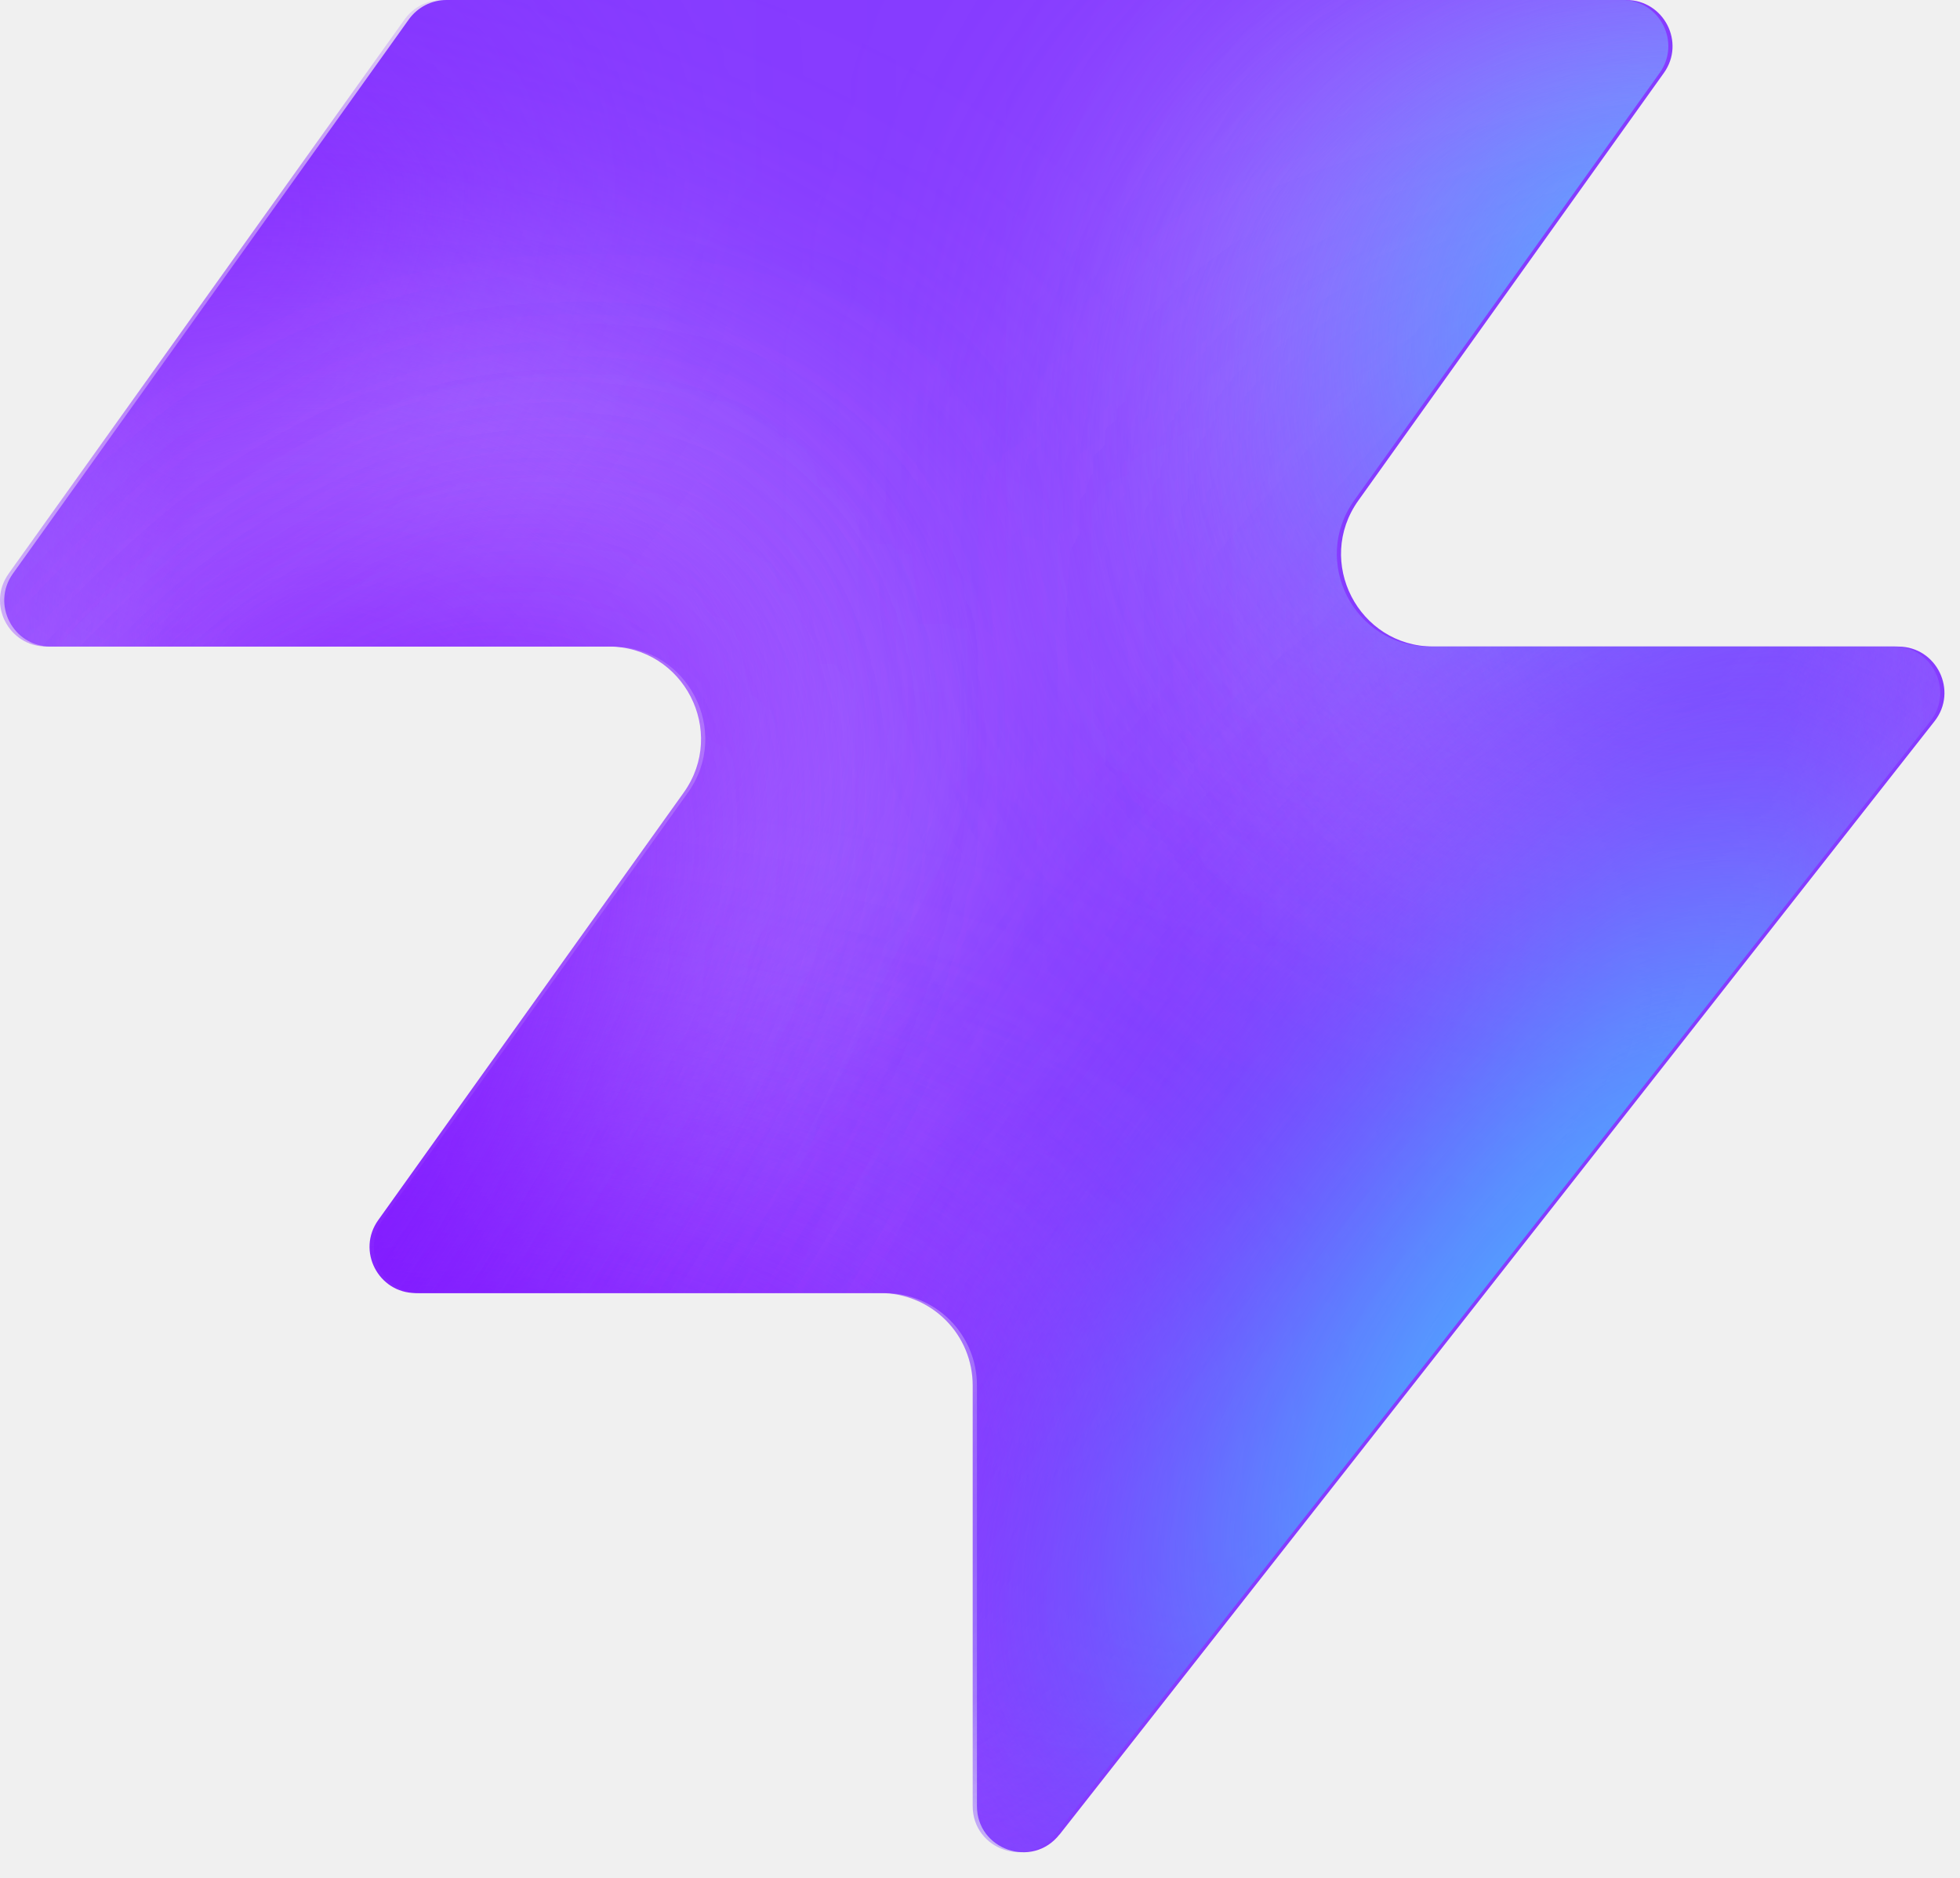
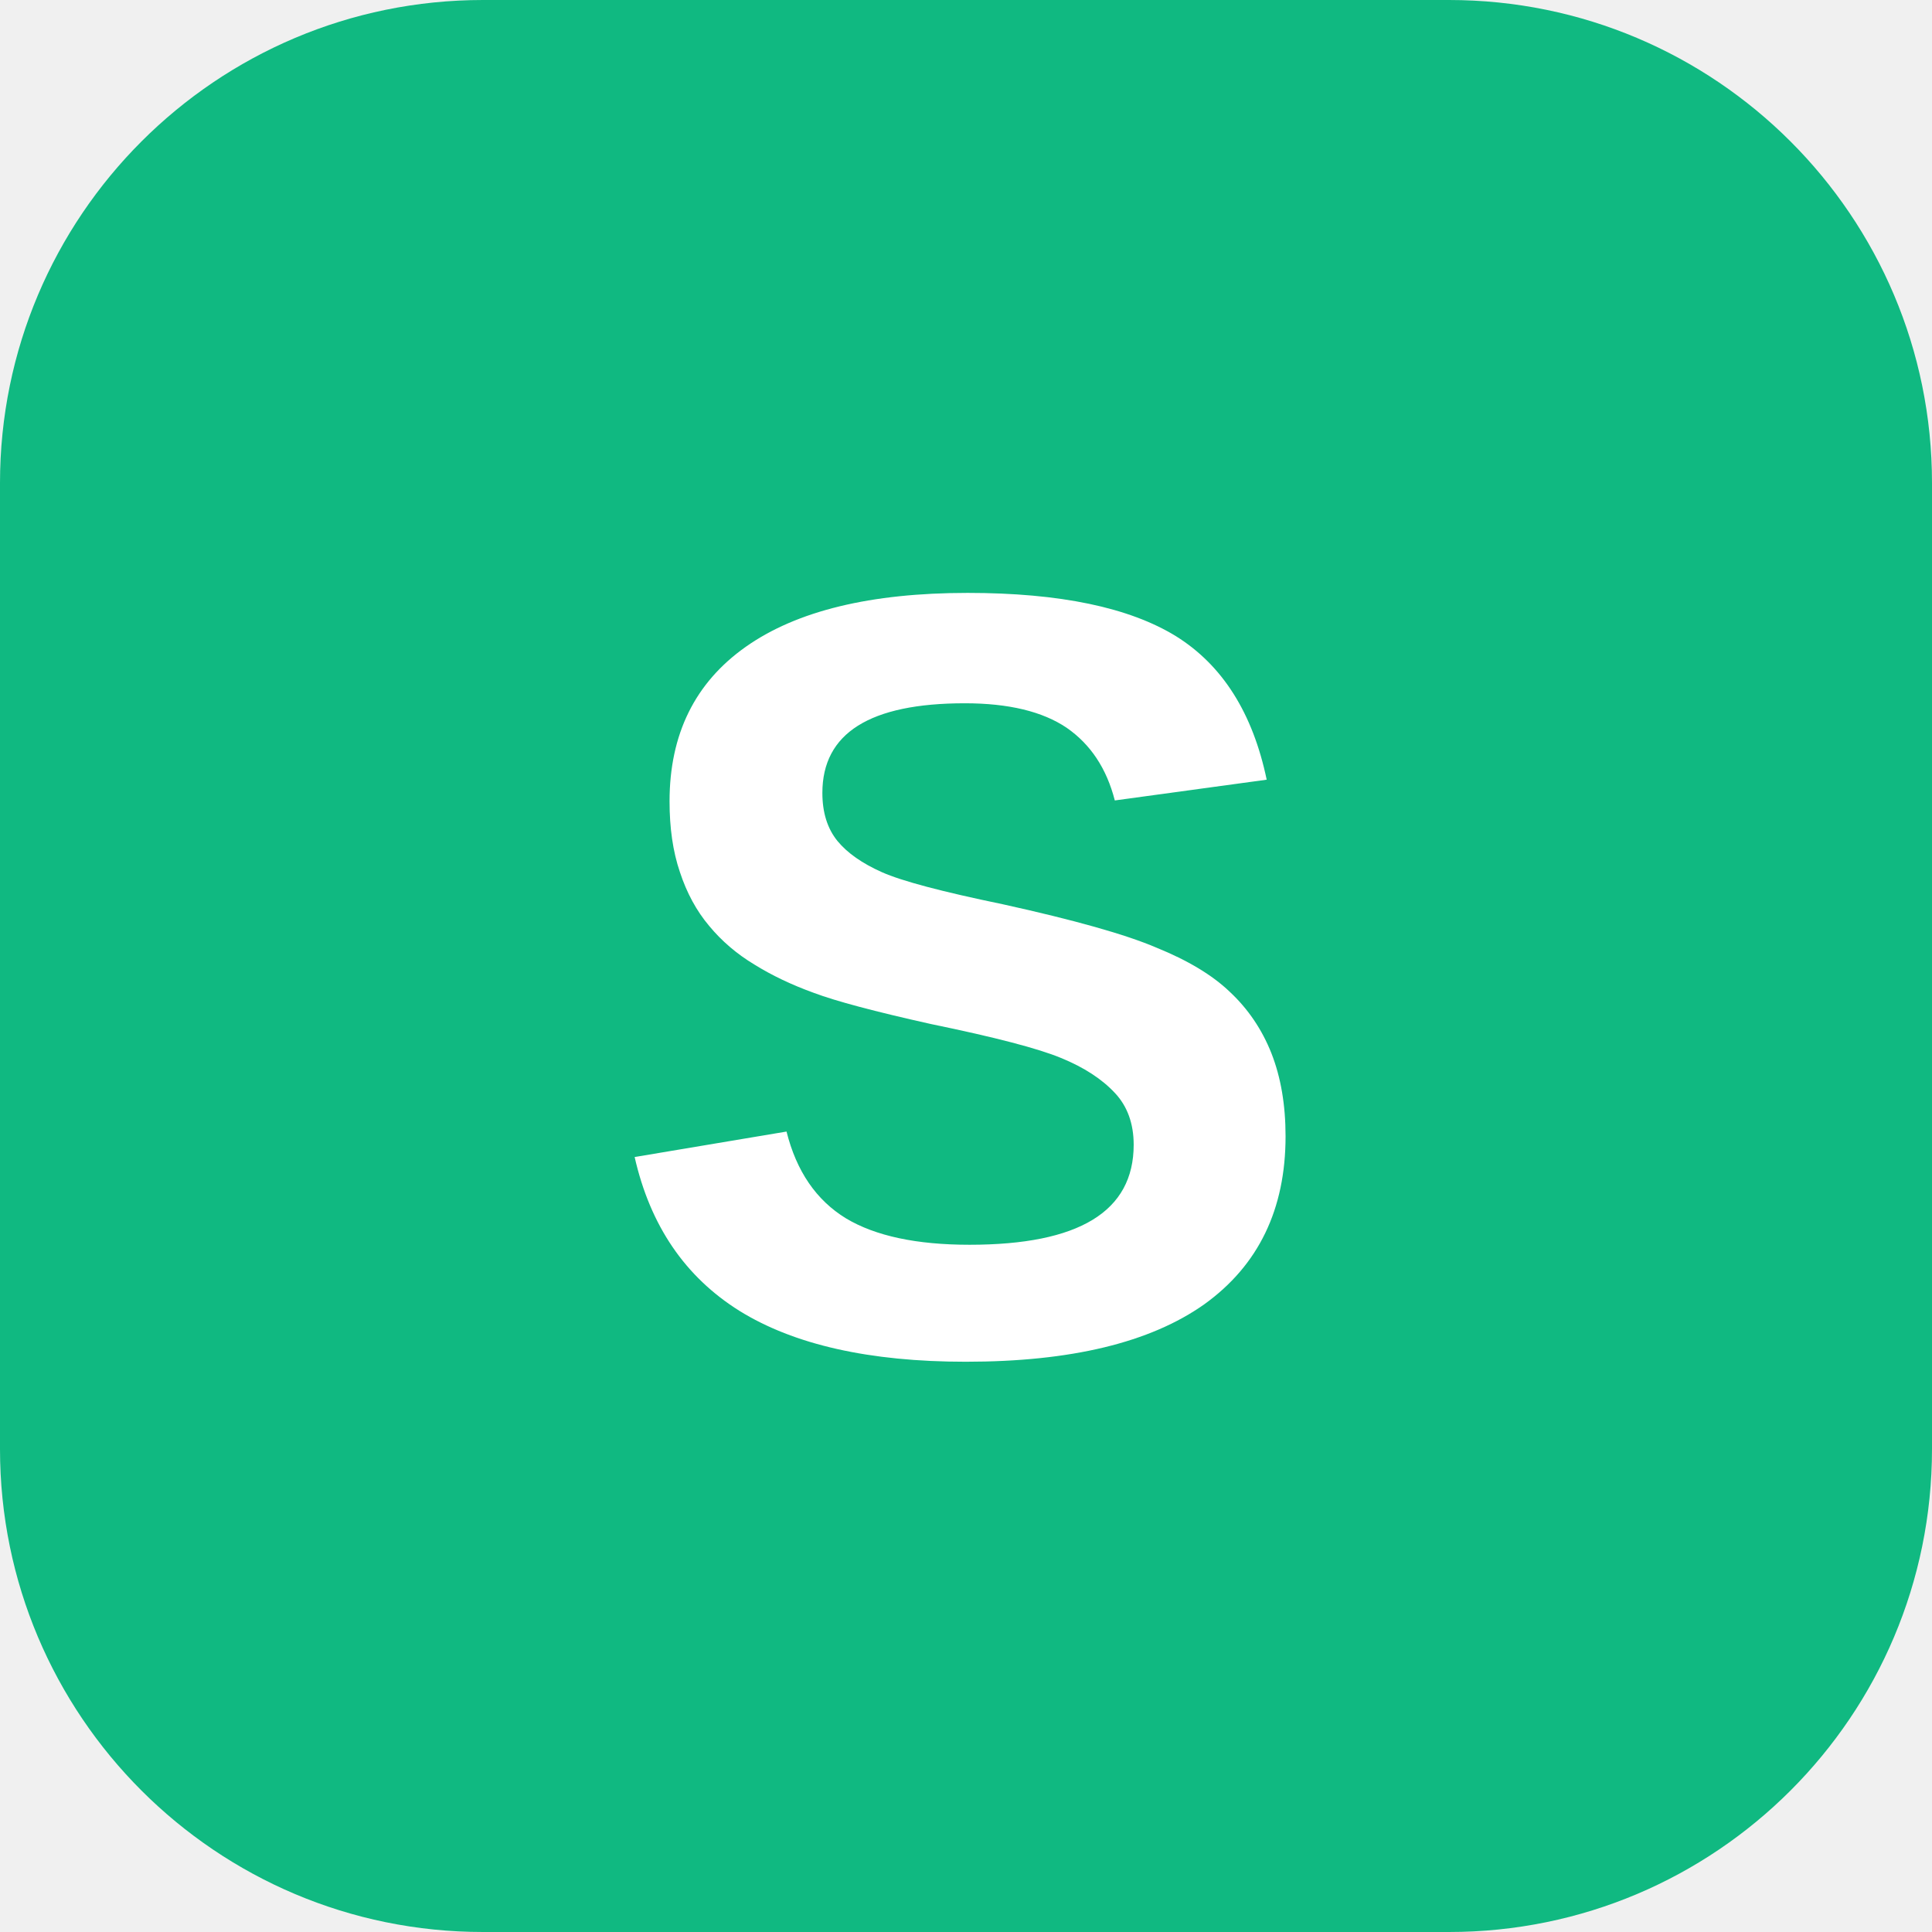
- <svg xmlns="http://www.w3.org/2000/svg" width="48" height="46" fill="none" viewBox="0 0 48 46">
-   <path fill="#863bff" d="M25.946 44.938c-.664.845-2.021.375-2.021-.698V33.937a2.26 2.26 0 0 0-2.262-2.262H10.287c-.92 0-1.456-1.04-.92-1.788l7.48-10.471c1.07-1.497 0-3.578-1.842-3.578H1.237c-.92 0-1.456-1.04-.92-1.788L10.013.474c.214-.297.556-.474.92-.474h28.894c.92 0 1.456 1.04.92 1.788l-7.48 10.471c-1.07 1.498 0 3.579 1.842 3.579h11.377c.943 0 1.473 1.088.89 1.83L25.947 44.94z" style="fill:#863bff;fill:color(display-p3 .525 .23 1);fill-opacity:1" />
-   <mask id="a" width="48" height="46" x="0" y="0" maskUnits="userSpaceOnUse" style="mask-type:alpha">
-     <path fill="#000" d="M25.842 44.938c-.664.844-2.021.375-2.021-.698V33.937a2.26 2.26 0 0 0-2.262-2.262H10.183c-.92 0-1.456-1.04-.92-1.788l7.48-10.471c1.07-1.498 0-3.579-1.842-3.579H1.133c-.92 0-1.456-1.04-.92-1.787L9.91.473c.214-.297.556-.474.92-.474h28.894c.92 0 1.456 1.04.92 1.788l-7.48 10.471c-1.07 1.498 0 3.578 1.842 3.578h11.377c.943 0 1.473 1.088.89 1.832L25.843 44.94z" style="fill:#000;fill-opacity:1" />
-   </mask>
-   <g mask="url(#a)">
-     <g filter="url(#b)">
-       <ellipse cx="5.508" cy="14.704" fill="#ede6ff" rx="5.508" ry="14.704" style="fill:#ede6ff;fill:color(display-p3 .927 .903 1);fill-opacity:1" transform="matrix(.00324 1 1 -.00324 -4.47 31.516)" />
-     </g>
-     <g filter="url(#c)">
-       <ellipse cx="10.399" cy="29.851" fill="#ede6ff" rx="10.399" ry="29.851" style="fill:#ede6ff;fill:color(display-p3 .927 .903 1);fill-opacity:1" transform="matrix(.00324 1 1 -.00324 -39.328 7.883)" />
-     </g>
-     <g filter="url(#d)">
-       <ellipse cx="5.508" cy="30.487" fill="#7e14ff" rx="5.508" ry="30.487" style="fill:#7e14ff;fill:color(display-p3 .492 .077 1);fill-opacity:1" transform="rotate(89.814 -25.913 -14.639)scale(1 -1)" />
-     </g>
-     <g filter="url(#e)">
-       <ellipse cx="5.508" cy="30.599" fill="#7e14ff" rx="5.508" ry="30.599" style="fill:#7e14ff;fill:color(display-p3 .492 .077 1);fill-opacity:1" transform="rotate(89.814 -32.644 -3.334)scale(1 -1)" />
-     </g>
-     <g filter="url(#f)">
-       <ellipse cx="5.508" cy="30.599" fill="#7e14ff" rx="5.508" ry="30.599" style="fill:#7e14ff;fill:color(display-p3 .492 .077 1);fill-opacity:1" transform="matrix(.00324 1 1 -.00324 -34.34 30.47)" />
-     </g>
-     <g filter="url(#g)">
-       <ellipse cx="14.072" cy="22.078" fill="#ede6ff" rx="14.072" ry="22.078" style="fill:#ede6ff;fill:color(display-p3 .927 .903 1);fill-opacity:1" transform="rotate(93.35 24.506 48.493)scale(-1 1)" />
-     </g>
-     <g filter="url(#h)">
-       <ellipse cx="3.47" cy="21.501" fill="#7e14ff" rx="3.47" ry="21.501" style="fill:#7e14ff;fill:color(display-p3 .492 .077 1);fill-opacity:1" transform="rotate(89.009 28.708 47.59)scale(-1 1)" />
-     </g>
-     <g filter="url(#i)">
-       <ellipse cx="3.47" cy="21.501" fill="#7e14ff" rx="3.47" ry="21.501" style="fill:#7e14ff;fill:color(display-p3 .492 .077 1);fill-opacity:1" transform="rotate(89.009 28.708 47.59)scale(-1 1)" />
-     </g>
-     <g filter="url(#j)">
-       <ellipse cx=".387" cy="8.972" fill="#7e14ff" rx="4.407" ry="29.108" style="fill:#7e14ff;fill:color(display-p3 .492 .077 1);fill-opacity:1" transform="rotate(39.51 .387 8.972)" />
-     </g>
-     <g filter="url(#k)">
-       <ellipse cx="47.523" cy="-6.092" fill="#7e14ff" rx="4.407" ry="29.108" style="fill:#7e14ff;fill:color(display-p3 .492 .077 1);fill-opacity:1" transform="rotate(37.892 47.523 -6.092)" />
-     </g>
-     <g filter="url(#l)">
-       <ellipse cx="41.412" cy="6.333" fill="#47bfff" rx="5.971" ry="9.665" style="fill:#47bfff;fill:color(display-p3 .28 .748 1);fill-opacity:1" transform="rotate(37.892 41.412 6.333)" />
-     </g>
-     <g filter="url(#m)">
-       <ellipse cx="-1.879" cy="38.332" fill="#7e14ff" rx="4.407" ry="29.108" style="fill:#7e14ff;fill:color(display-p3 .492 .077 1);fill-opacity:1" transform="rotate(37.892 -1.88 38.332)" />
-     </g>
-     <g filter="url(#n)">
-       <ellipse cx="-1.879" cy="38.332" fill="#7e14ff" rx="4.407" ry="29.108" style="fill:#7e14ff;fill:color(display-p3 .492 .077 1);fill-opacity:1" transform="rotate(37.892 -1.88 38.332)" />
-     </g>
-     <g filter="url(#o)">
-       <ellipse cx="35.651" cy="29.907" fill="#7e14ff" rx="4.407" ry="29.108" style="fill:#7e14ff;fill:color(display-p3 .492 .077 1);fill-opacity:1" transform="rotate(37.892 35.651 29.907)" />
-     </g>
-     <g filter="url(#p)">
-       <ellipse cx="38.418" cy="32.4" fill="#47bfff" rx="5.971" ry="15.297" style="fill:#47bfff;fill:color(display-p3 .28 .748 1);fill-opacity:1" transform="rotate(37.892 38.418 32.4)" />
-     </g>
-   </g>
-   <defs>
-     <filter id="b" width="60.045" height="41.654" x="-19.77" y="16.149" color-interpolation-filters="sRGB" filterUnits="userSpaceOnUse">
-       <feFlood flood-opacity="0" result="BackgroundImageFix" />
-       <feBlend in="SourceGraphic" in2="BackgroundImageFix" result="shape" />
-       <feGaussianBlur result="effect1_foregroundBlur_2002_17158" stdDeviation="7.659" />
-     </filter>
-     <filter id="c" width="90.34" height="51.437" x="-54.613" y="-7.533" color-interpolation-filters="sRGB" filterUnits="userSpaceOnUse">
-       <feFlood flood-opacity="0" result="BackgroundImageFix" />
-       <feBlend in="SourceGraphic" in2="BackgroundImageFix" result="shape" />
-       <feGaussianBlur result="effect1_foregroundBlur_2002_17158" stdDeviation="7.659" />
-     </filter>
-     <filter id="d" width="79.355" height="29.4" x="-49.64" y="2.03" color-interpolation-filters="sRGB" filterUnits="userSpaceOnUse">
-       <feFlood flood-opacity="0" result="BackgroundImageFix" />
-       <feBlend in="SourceGraphic" in2="BackgroundImageFix" result="shape" />
-       <feGaussianBlur result="effect1_foregroundBlur_2002_17158" stdDeviation="4.596" />
-     </filter>
-     <filter id="e" width="79.579" height="29.4" x="-45.045" y="20.029" color-interpolation-filters="sRGB" filterUnits="userSpaceOnUse">
-       <feFlood flood-opacity="0" result="BackgroundImageFix" />
-       <feBlend in="SourceGraphic" in2="BackgroundImageFix" result="shape" />
-       <feGaussianBlur result="effect1_foregroundBlur_2002_17158" stdDeviation="4.596" />
-     </filter>
-     <filter id="f" width="79.579" height="29.4" x="-43.513" y="21.178" color-interpolation-filters="sRGB" filterUnits="userSpaceOnUse">
-       <feFlood flood-opacity="0" result="BackgroundImageFix" />
-       <feBlend in="SourceGraphic" in2="BackgroundImageFix" result="shape" />
-       <feGaussianBlur result="effect1_foregroundBlur_2002_17158" stdDeviation="4.596" />
-     </filter>
-     <filter id="g" width="74.749" height="58.852" x="15.756" y="-17.901" color-interpolation-filters="sRGB" filterUnits="userSpaceOnUse">
-       <feFlood flood-opacity="0" result="BackgroundImageFix" />
-       <feBlend in="SourceGraphic" in2="BackgroundImageFix" result="shape" />
-       <feGaussianBlur result="effect1_foregroundBlur_2002_17158" stdDeviation="7.659" />
-     </filter>
-     <filter id="h" width="61.377" height="25.362" x="23.548" y="2.284" color-interpolation-filters="sRGB" filterUnits="userSpaceOnUse">
-       <feFlood flood-opacity="0" result="BackgroundImageFix" />
-       <feBlend in="SourceGraphic" in2="BackgroundImageFix" result="shape" />
-       <feGaussianBlur result="effect1_foregroundBlur_2002_17158" stdDeviation="4.596" />
-     </filter>
-     <filter id="i" width="61.377" height="25.362" x="23.548" y="2.284" color-interpolation-filters="sRGB" filterUnits="userSpaceOnUse">
-       <feFlood flood-opacity="0" result="BackgroundImageFix" />
-       <feBlend in="SourceGraphic" in2="BackgroundImageFix" result="shape" />
-       <feGaussianBlur result="effect1_foregroundBlur_2002_17158" stdDeviation="4.596" />
-     </filter>
-     <filter id="j" width="56.045" height="63.649" x="-27.636" y="-22.853" color-interpolation-filters="sRGB" filterUnits="userSpaceOnUse">
-       <feFlood flood-opacity="0" result="BackgroundImageFix" />
-       <feBlend in="SourceGraphic" in2="BackgroundImageFix" result="shape" />
-       <feGaussianBlur result="effect1_foregroundBlur_2002_17158" stdDeviation="4.596" />
-     </filter>
-     <filter id="k" width="54.814" height="64.646" x="20.116" y="-38.415" color-interpolation-filters="sRGB" filterUnits="userSpaceOnUse">
-       <feFlood flood-opacity="0" result="BackgroundImageFix" />
-       <feBlend in="SourceGraphic" in2="BackgroundImageFix" result="shape" />
-       <feGaussianBlur result="effect1_foregroundBlur_2002_17158" stdDeviation="4.596" />
-     </filter>
-     <filter id="l" width="33.541" height="35.313" x="24.641" y="-11.323" color-interpolation-filters="sRGB" filterUnits="userSpaceOnUse">
-       <feFlood flood-opacity="0" result="BackgroundImageFix" />
-       <feBlend in="SourceGraphic" in2="BackgroundImageFix" result="shape" />
-       <feGaussianBlur result="effect1_foregroundBlur_2002_17158" stdDeviation="4.596" />
-     </filter>
-     <filter id="m" width="54.814" height="64.646" x="-29.286" y="6.009" color-interpolation-filters="sRGB" filterUnits="userSpaceOnUse">
-       <feFlood flood-opacity="0" result="BackgroundImageFix" />
-       <feBlend in="SourceGraphic" in2="BackgroundImageFix" result="shape" />
-       <feGaussianBlur result="effect1_foregroundBlur_2002_17158" stdDeviation="4.596" />
-     </filter>
-     <filter id="n" width="54.814" height="64.646" x="-29.286" y="6.009" color-interpolation-filters="sRGB" filterUnits="userSpaceOnUse">
-       <feFlood flood-opacity="0" result="BackgroundImageFix" />
-       <feBlend in="SourceGraphic" in2="BackgroundImageFix" result="shape" />
-       <feGaussianBlur result="effect1_foregroundBlur_2002_17158" stdDeviation="4.596" />
-     </filter>
-     <filter id="o" width="54.814" height="64.646" x="8.244" y="-2.416" color-interpolation-filters="sRGB" filterUnits="userSpaceOnUse">
-       <feFlood flood-opacity="0" result="BackgroundImageFix" />
-       <feBlend in="SourceGraphic" in2="BackgroundImageFix" result="shape" />
-       <feGaussianBlur result="effect1_foregroundBlur_2002_17158" stdDeviation="4.596" />
-     </filter>
-     <filter id="p" width="39.409" height="43.623" x="18.713" y="10.588" color-interpolation-filters="sRGB" filterUnits="userSpaceOnUse">
-       <feFlood flood-opacity="0" result="BackgroundImageFix" />
-       <feBlend in="SourceGraphic" in2="BackgroundImageFix" result="shape" />
-       <feGaussianBlur result="effect1_foregroundBlur_2002_17158" stdDeviation="4.596" />
-     </filter>
-   </defs>
+ <svg xmlns="http://www.w3.org/2000/svg" viewBox="0 0 32 32">
+   <rect width="32" height="32" rx="8" fill="#10B981" />
+   <text x="50%" y="54%" dominant-baseline="middle" text-anchor="middle" font-family="Arial,sans-serif" font-weight="900" font-size="18" fill="white">S</text>
</svg>
